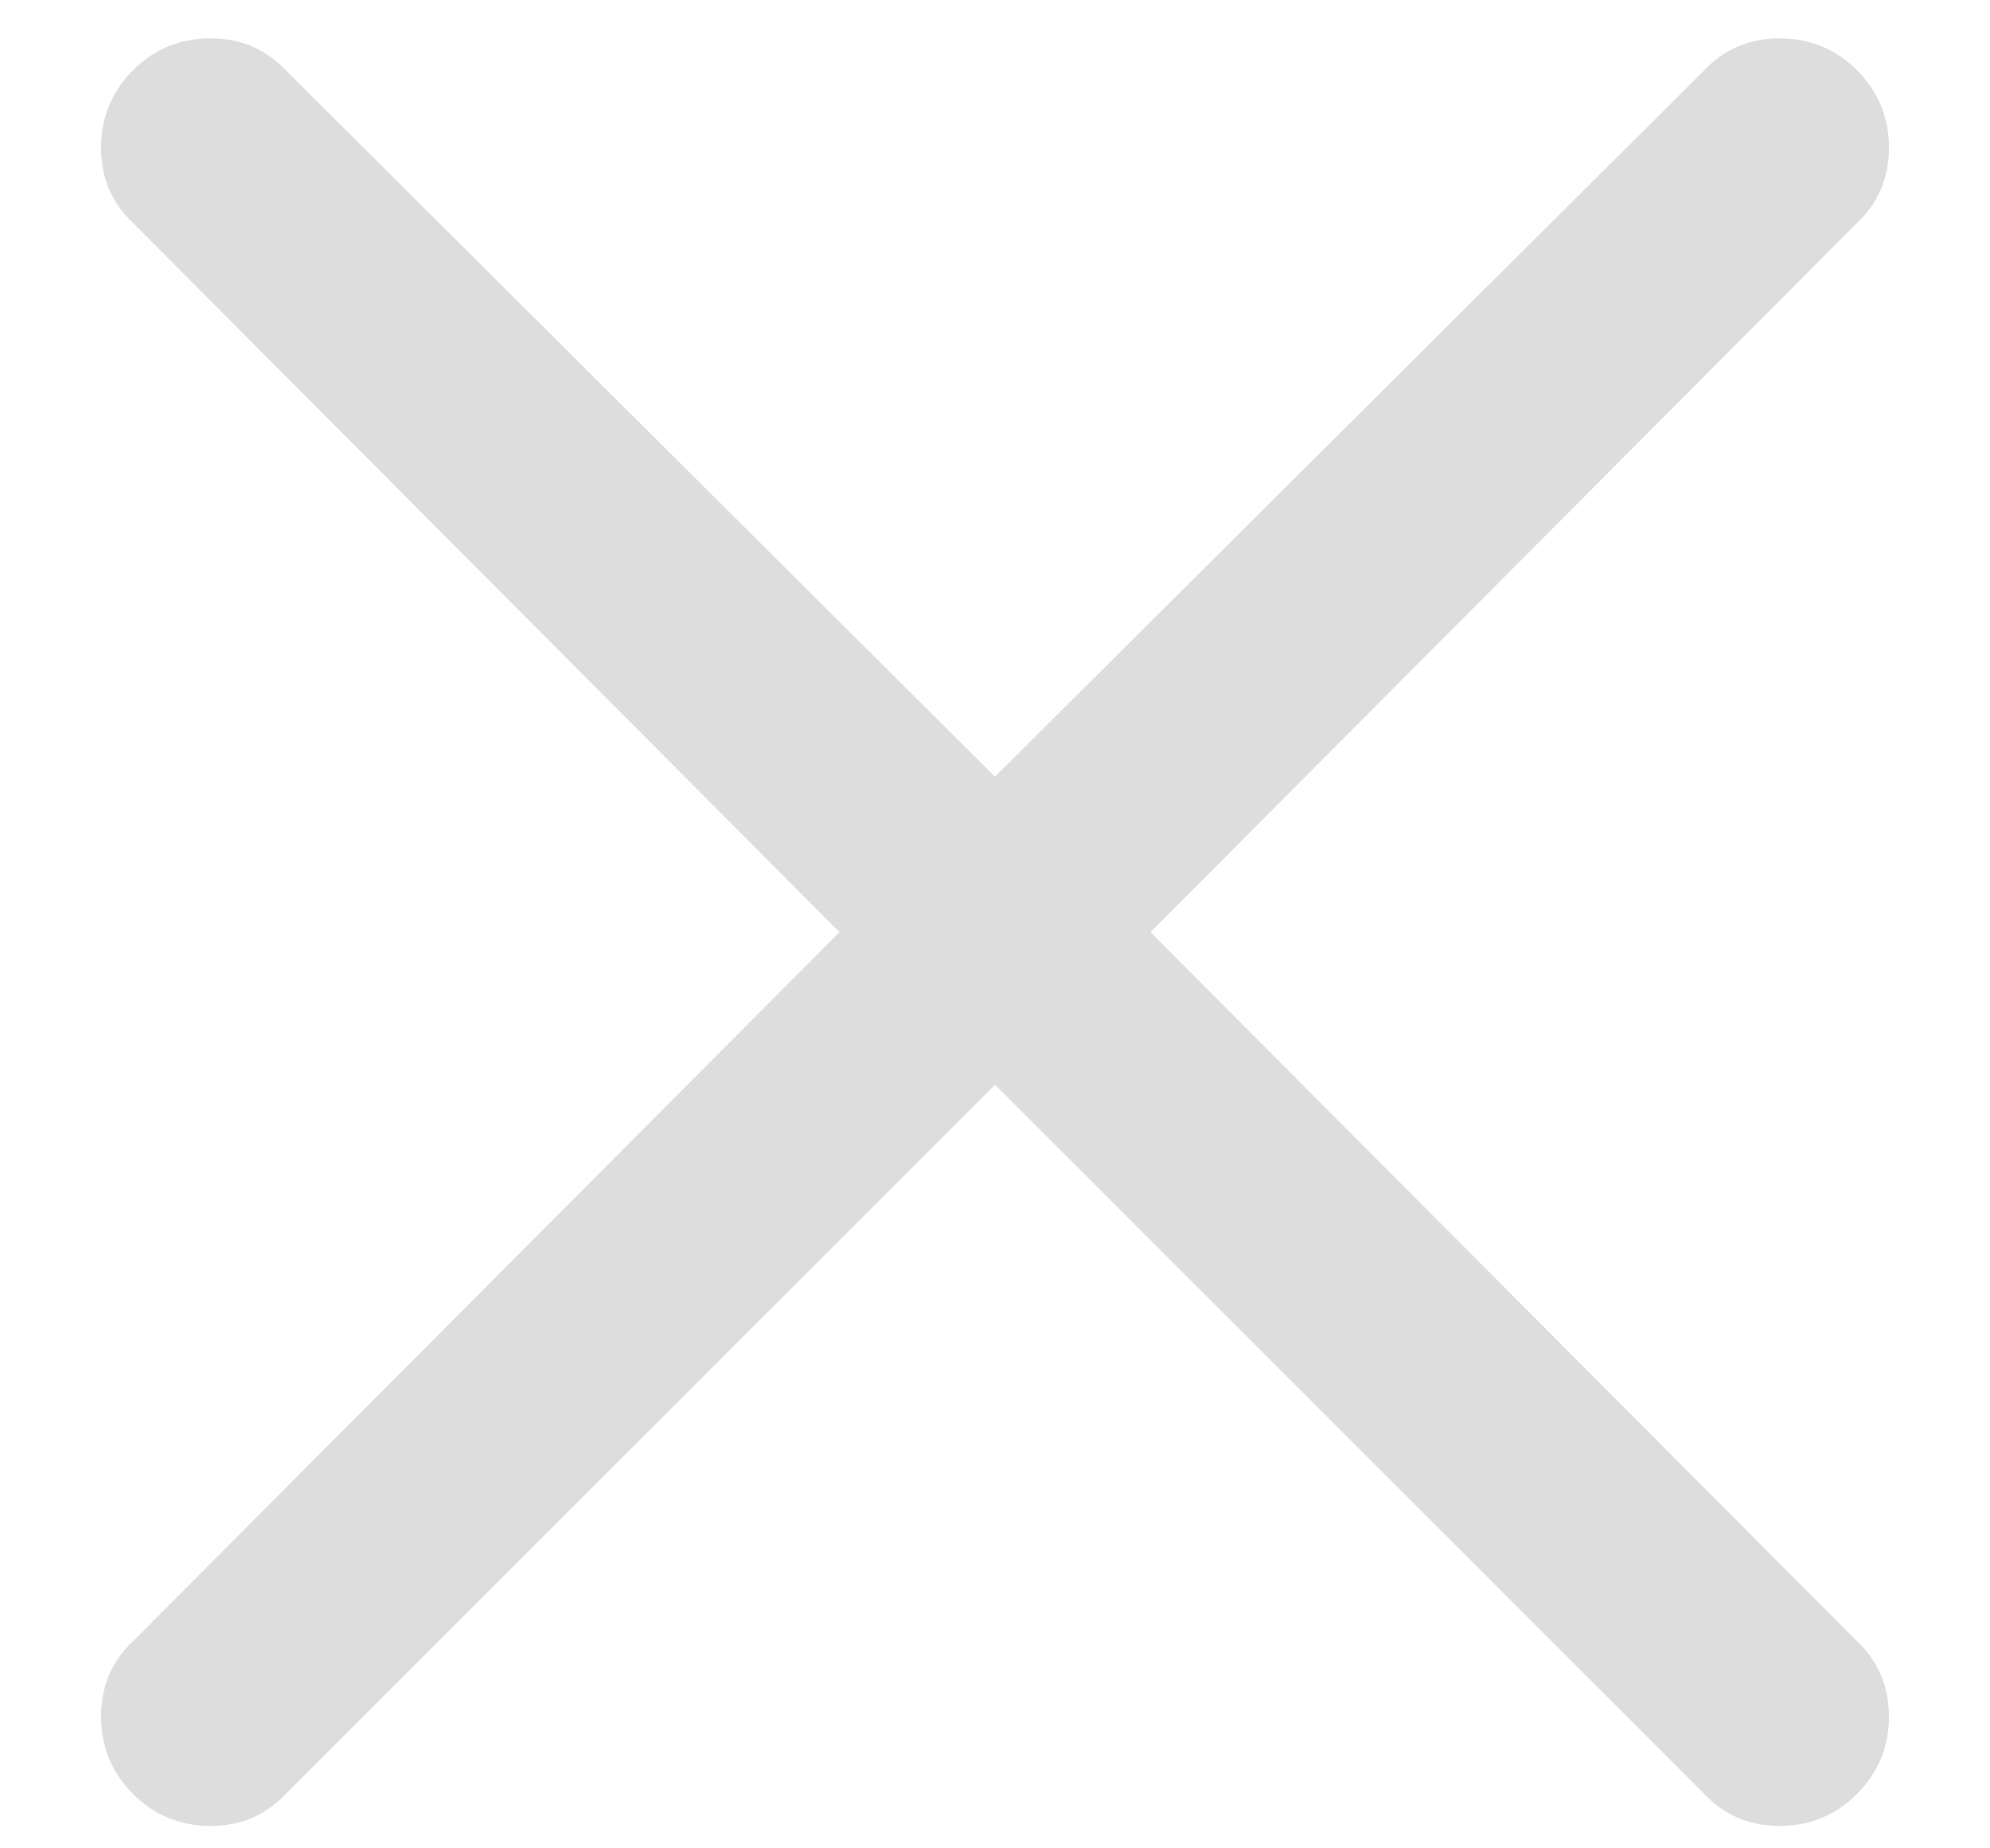
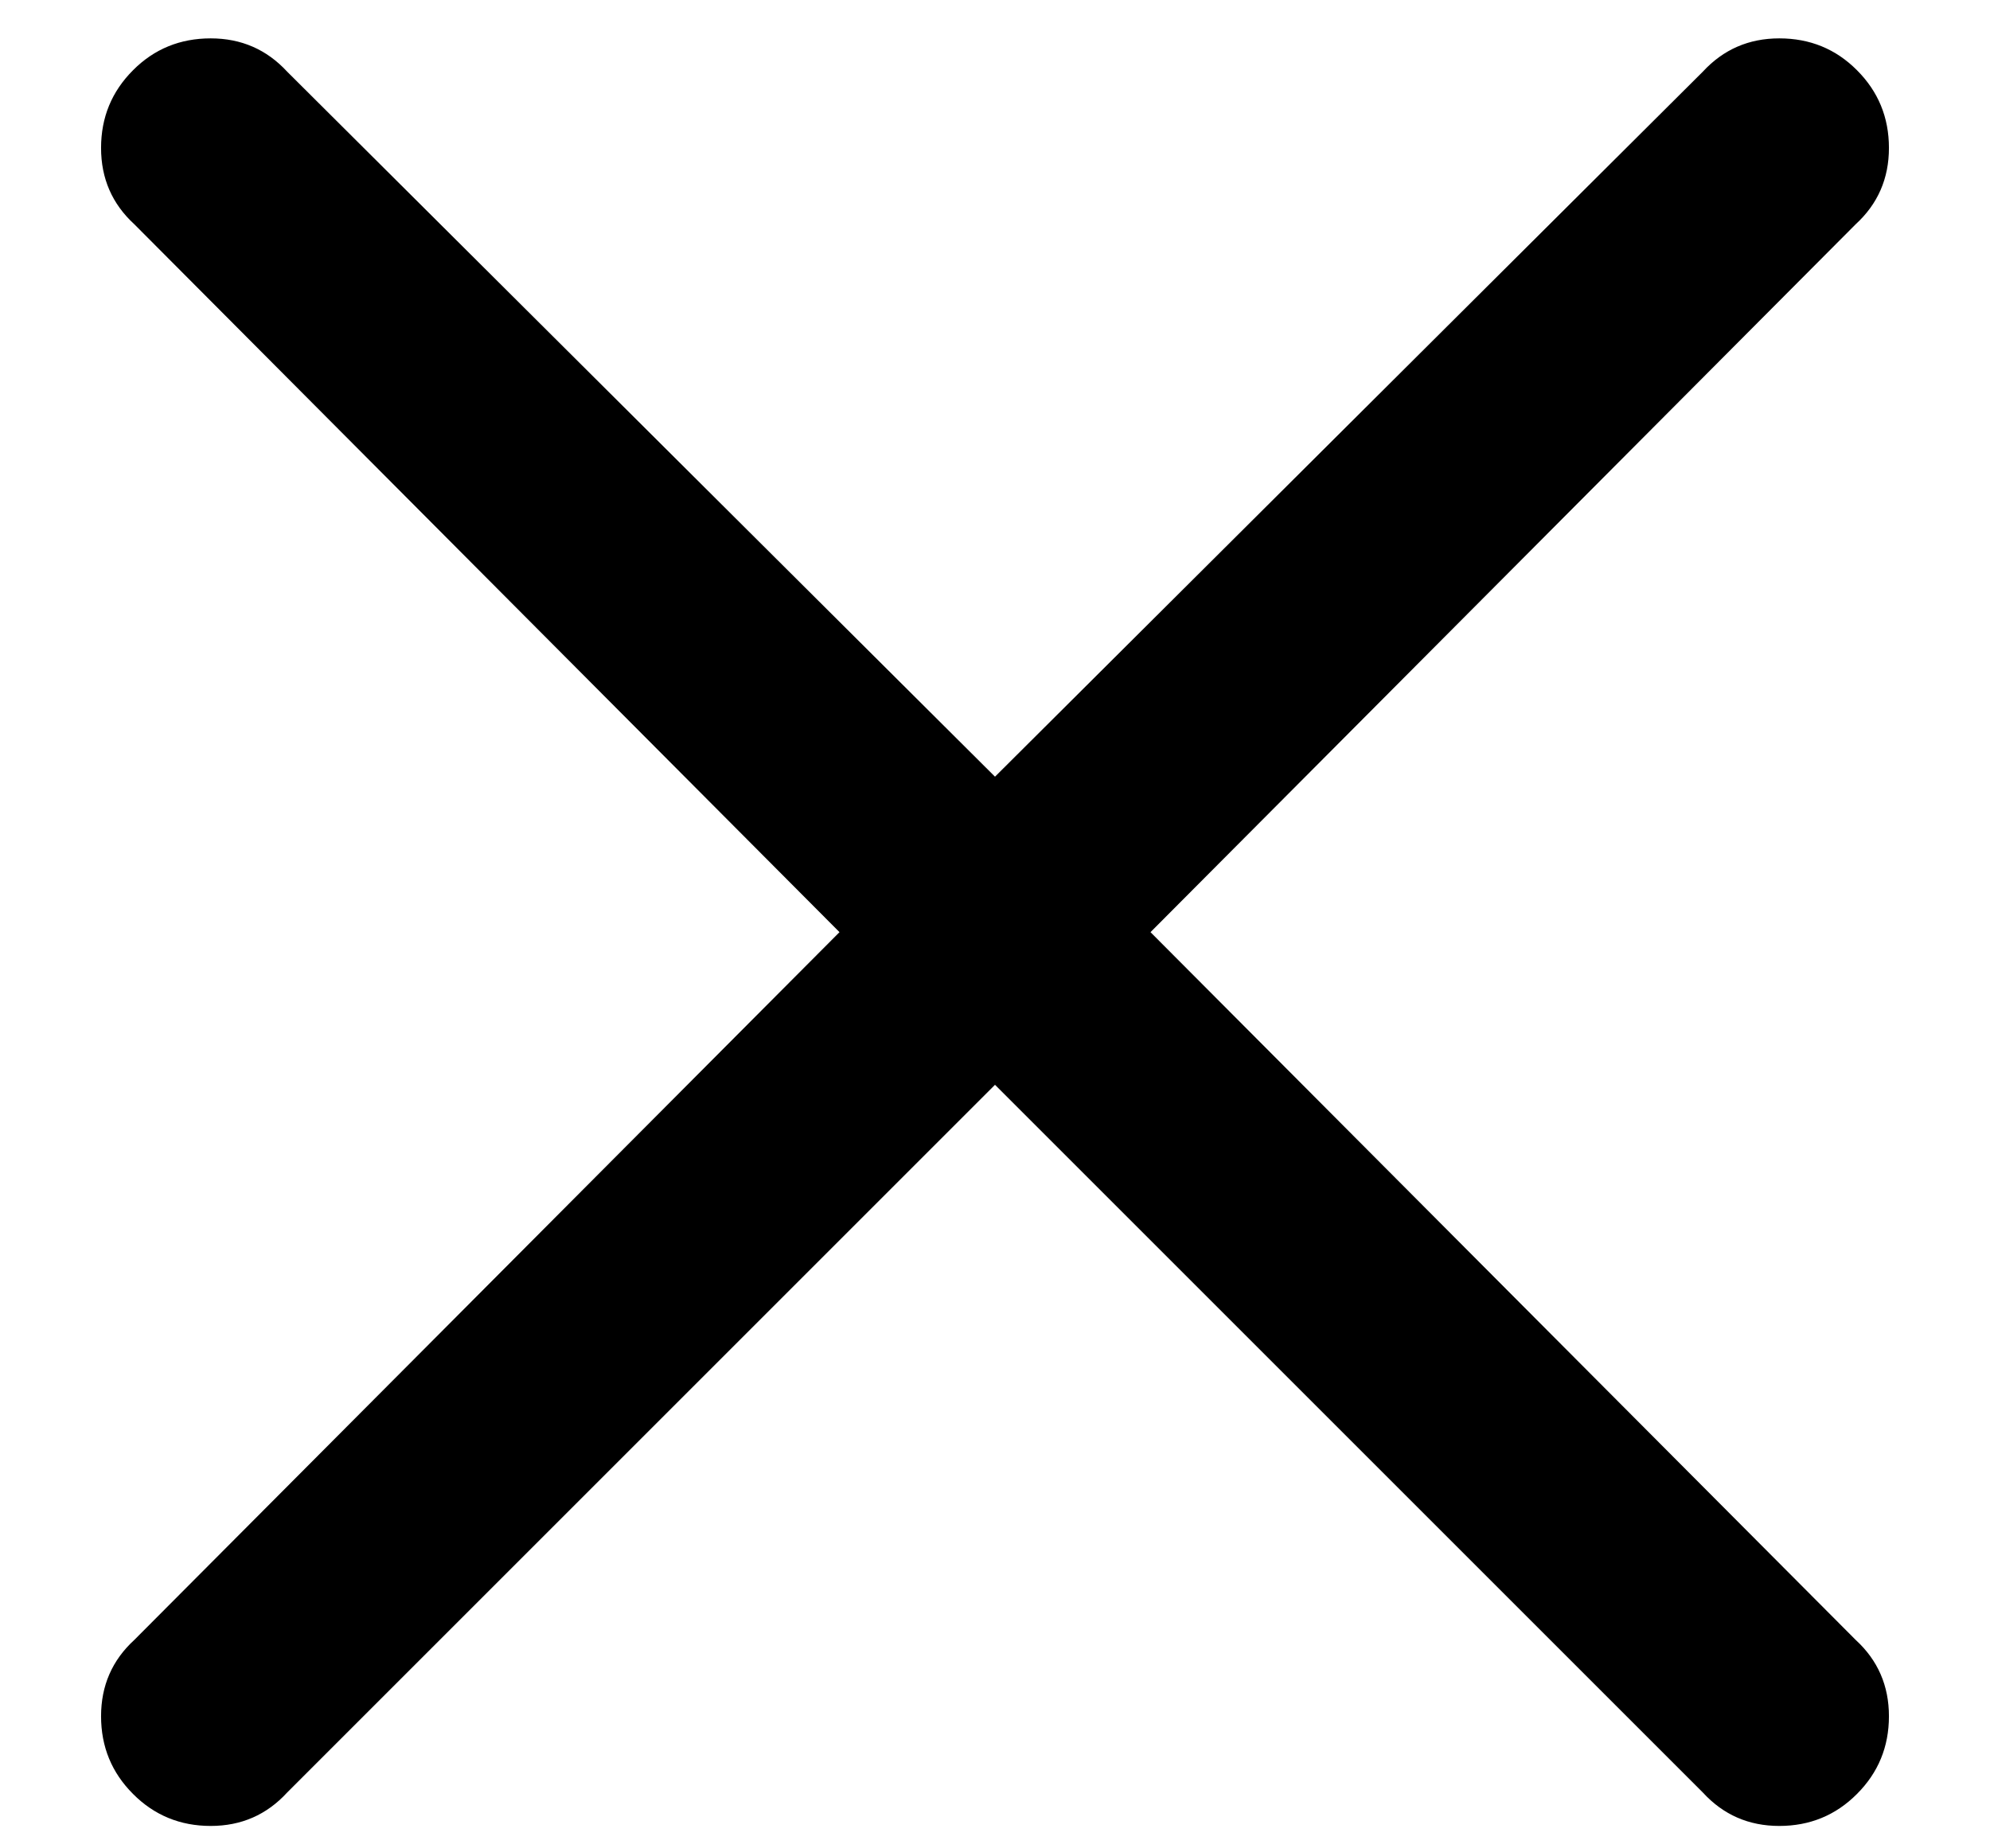
<svg xmlns="http://www.w3.org/2000/svg" width="14px" height="13px" viewBox="0 0 14 13" version="1.1">
-   <g id="User-Flows" stroke="none" stroke-width="1" fill="none" fill-rule="evenodd">
-     <g id="Import" transform="translate(-1101, -62)" fill="#DDDDDD" fill-rule="nonzero">
-       <g id="Modal" transform="translate(0, 0)">
-         <g id="ModalContent" transform="translate(154, 50)">
-           <path d="M959.518,24.848 C959.732,24.848 959.915,24.773 960.064,24.623 C960.214,24.473 960.289,24.291 960.289,24.076 C960.289,23.861 960.211,23.682 960.055,23.539 L955.094,18.559 L960.055,13.578 C960.211,13.435 960.289,13.256 960.289,13.041 C960.289,12.826 960.214,12.644 960.064,12.494 C959.915,12.344 959.732,12.27 959.518,12.27 C959.303,12.27 959.124,12.348 958.98,12.504 L954,17.465 L949.02,12.504 C948.876,12.348 948.697,12.27 948.482,12.27 C948.268,12.27 948.085,12.344 947.936,12.494 C947.786,12.644 947.711,12.826 947.711,13.041 C947.711,13.256 947.789,13.435 947.945,13.578 L952.906,18.559 L947.945,23.539 C947.789,23.682 947.711,23.861 947.711,24.076 C947.711,24.291 947.786,24.473 947.936,24.623 C948.085,24.773 948.268,24.848 948.482,24.848 C948.697,24.848 948.876,24.77 949.02,24.613 L954,19.633 L958.98,24.613 C959.124,24.77 959.303,24.848 959.518,24.848 Z" id="" />
-         </g>
-       </g>
-     </g>
+   <g transform="translate(-947, -12)">
+     <path d="M959.518,24.848 C959.732,24.848 959.915,24.773 960.064,24.623 C960.214,24.473 960.289,24.291 960.289,24.076 C960.289,23.861 960.211,23.682 960.055,23.539 L955.094,18.559 L960.055,13.578 C960.211,13.435 960.289,13.256 960.289,13.041 C960.289,12.826 960.214,12.644 960.064,12.494 C959.915,12.344 959.732,12.27 959.518,12.27 C959.303,12.27 959.124,12.348 958.98,12.504 L954,17.465 L949.02,12.504 C948.876,12.348 948.697,12.27 948.482,12.27 C948.268,12.27 948.085,12.344 947.936,12.494 C947.786,12.644 947.711,12.826 947.711,13.041 C947.711,13.256 947.789,13.435 947.945,13.578 L952.906,18.559 L947.945,23.539 C947.789,23.682 947.711,23.861 947.711,24.076 C947.711,24.291 947.786,24.473 947.936,24.623 C948.085,24.773 948.268,24.848 948.482,24.848 C948.697,24.848 948.876,24.77 949.02,24.613 L954,19.633 L958.98,24.613 C959.124,24.77 959.303,24.848 959.518,24.848 Z" />
  </g>
</svg>
